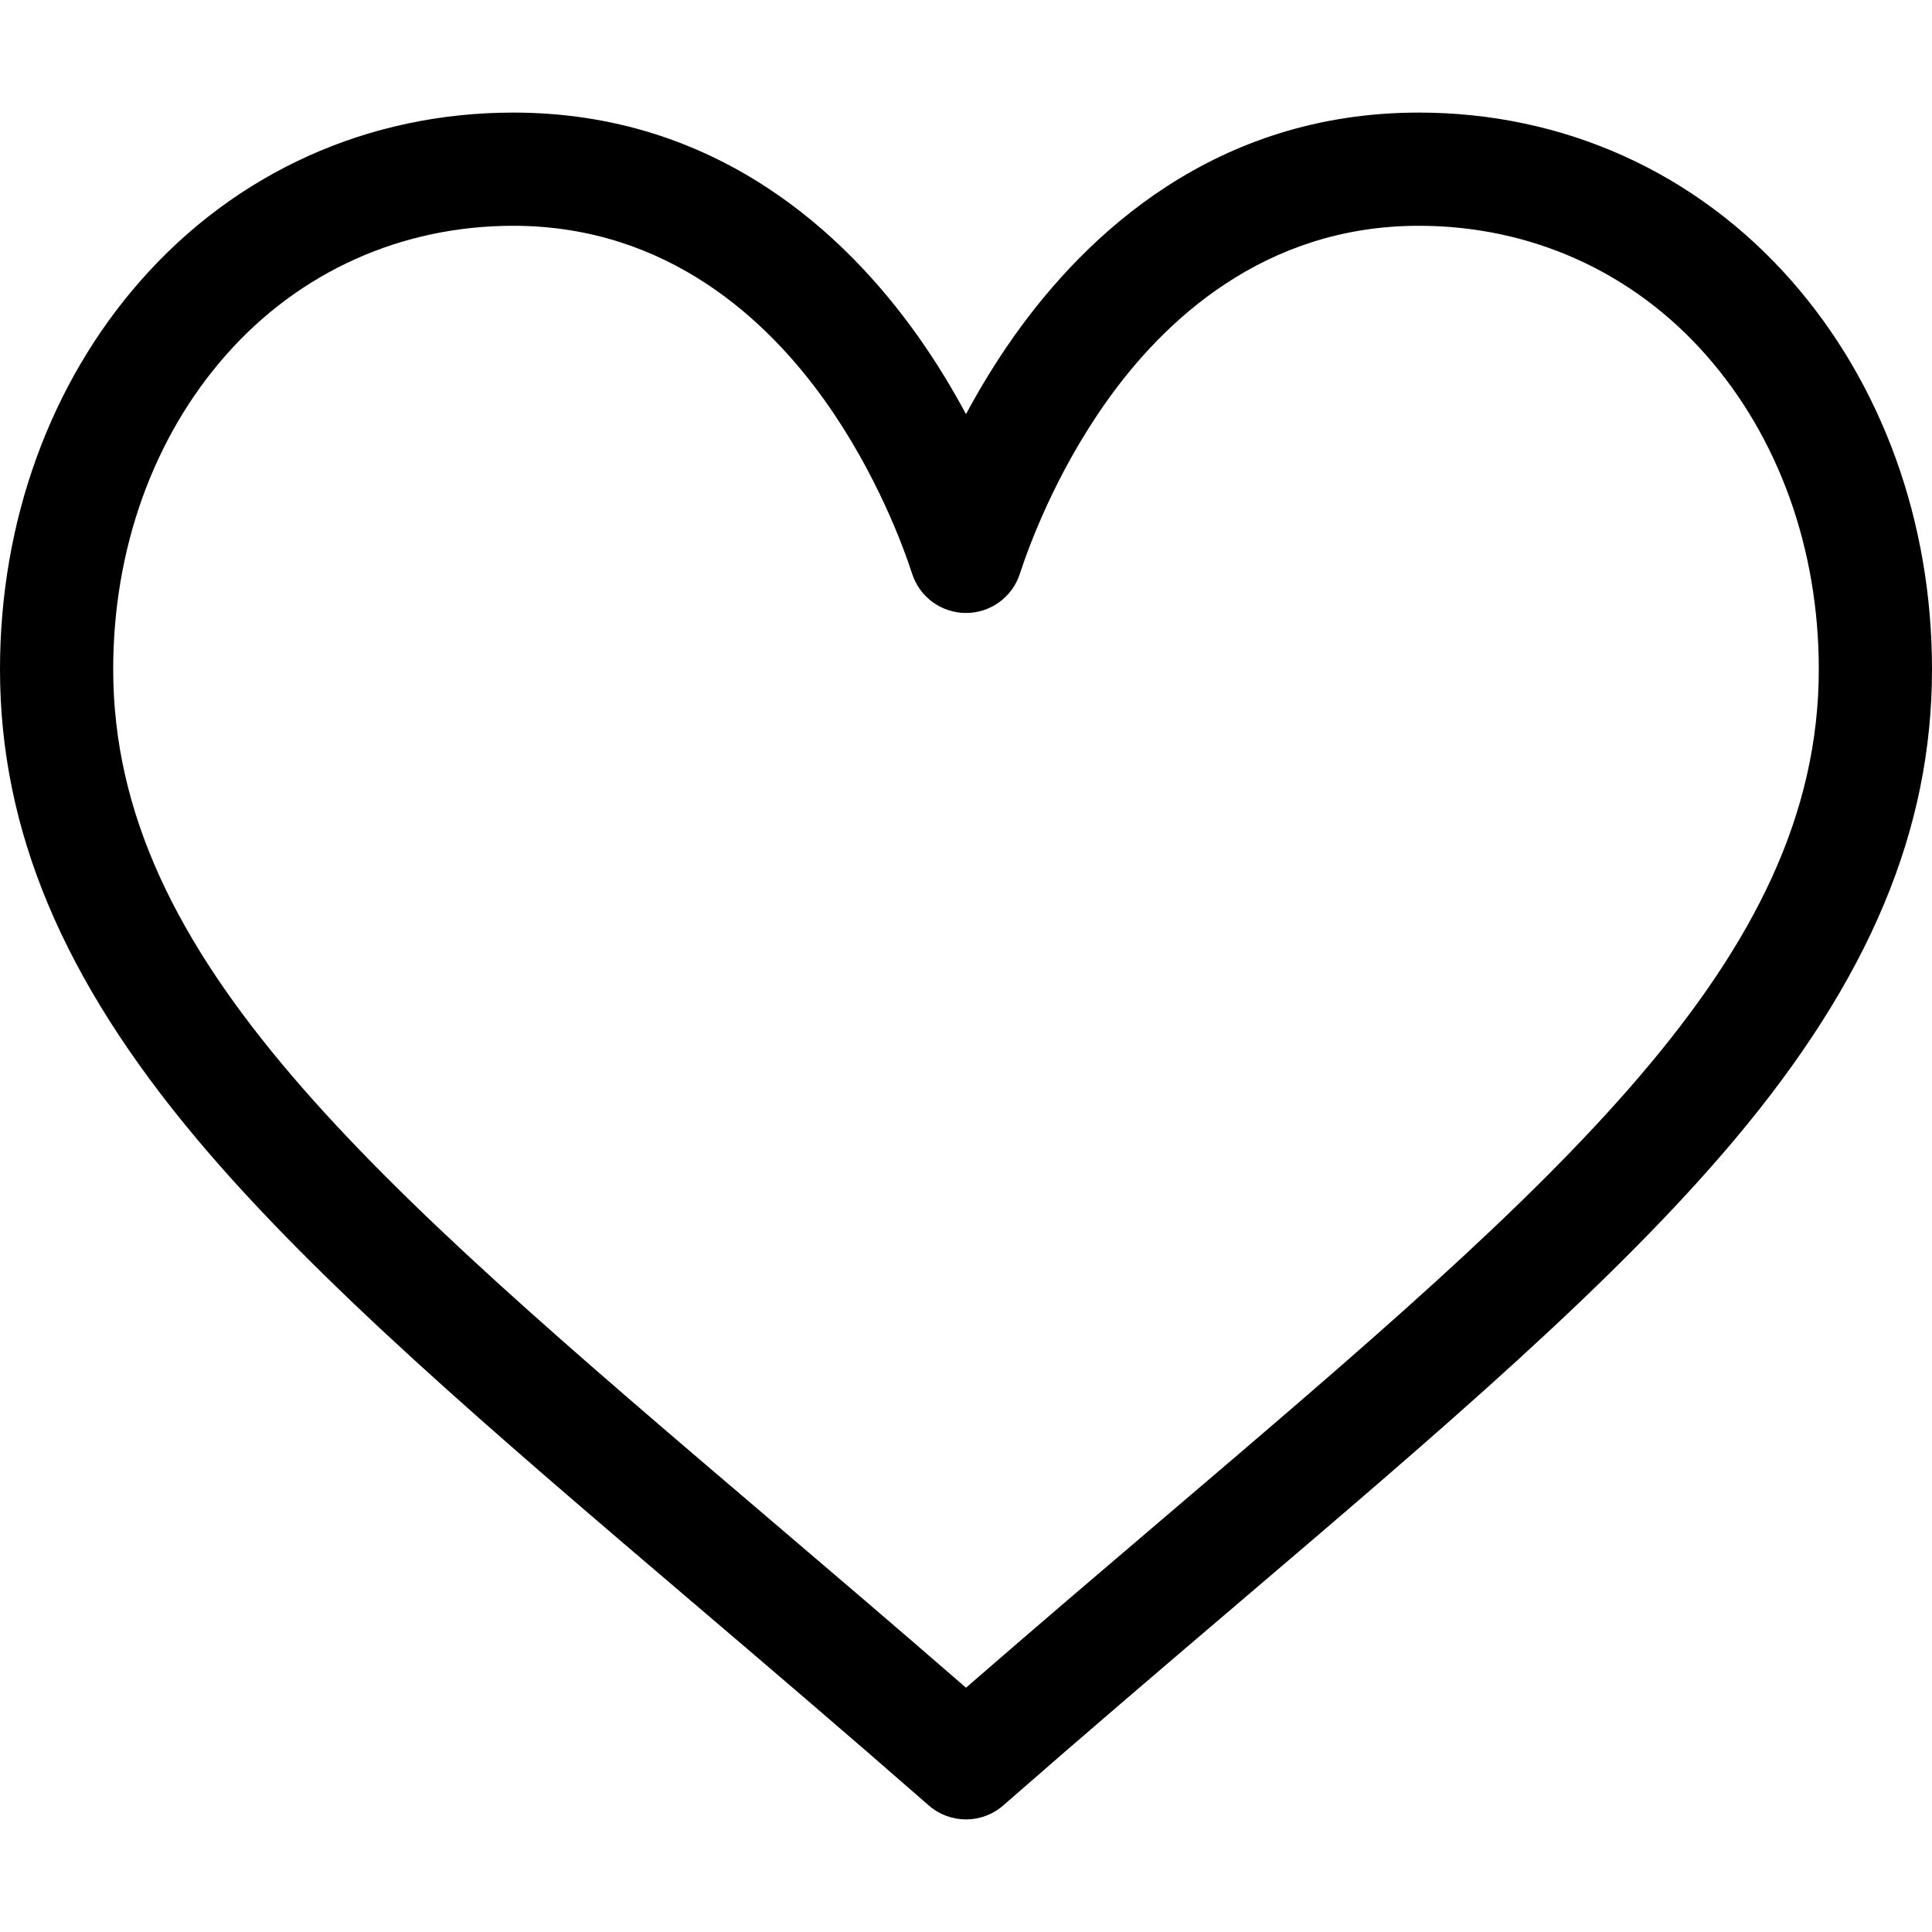
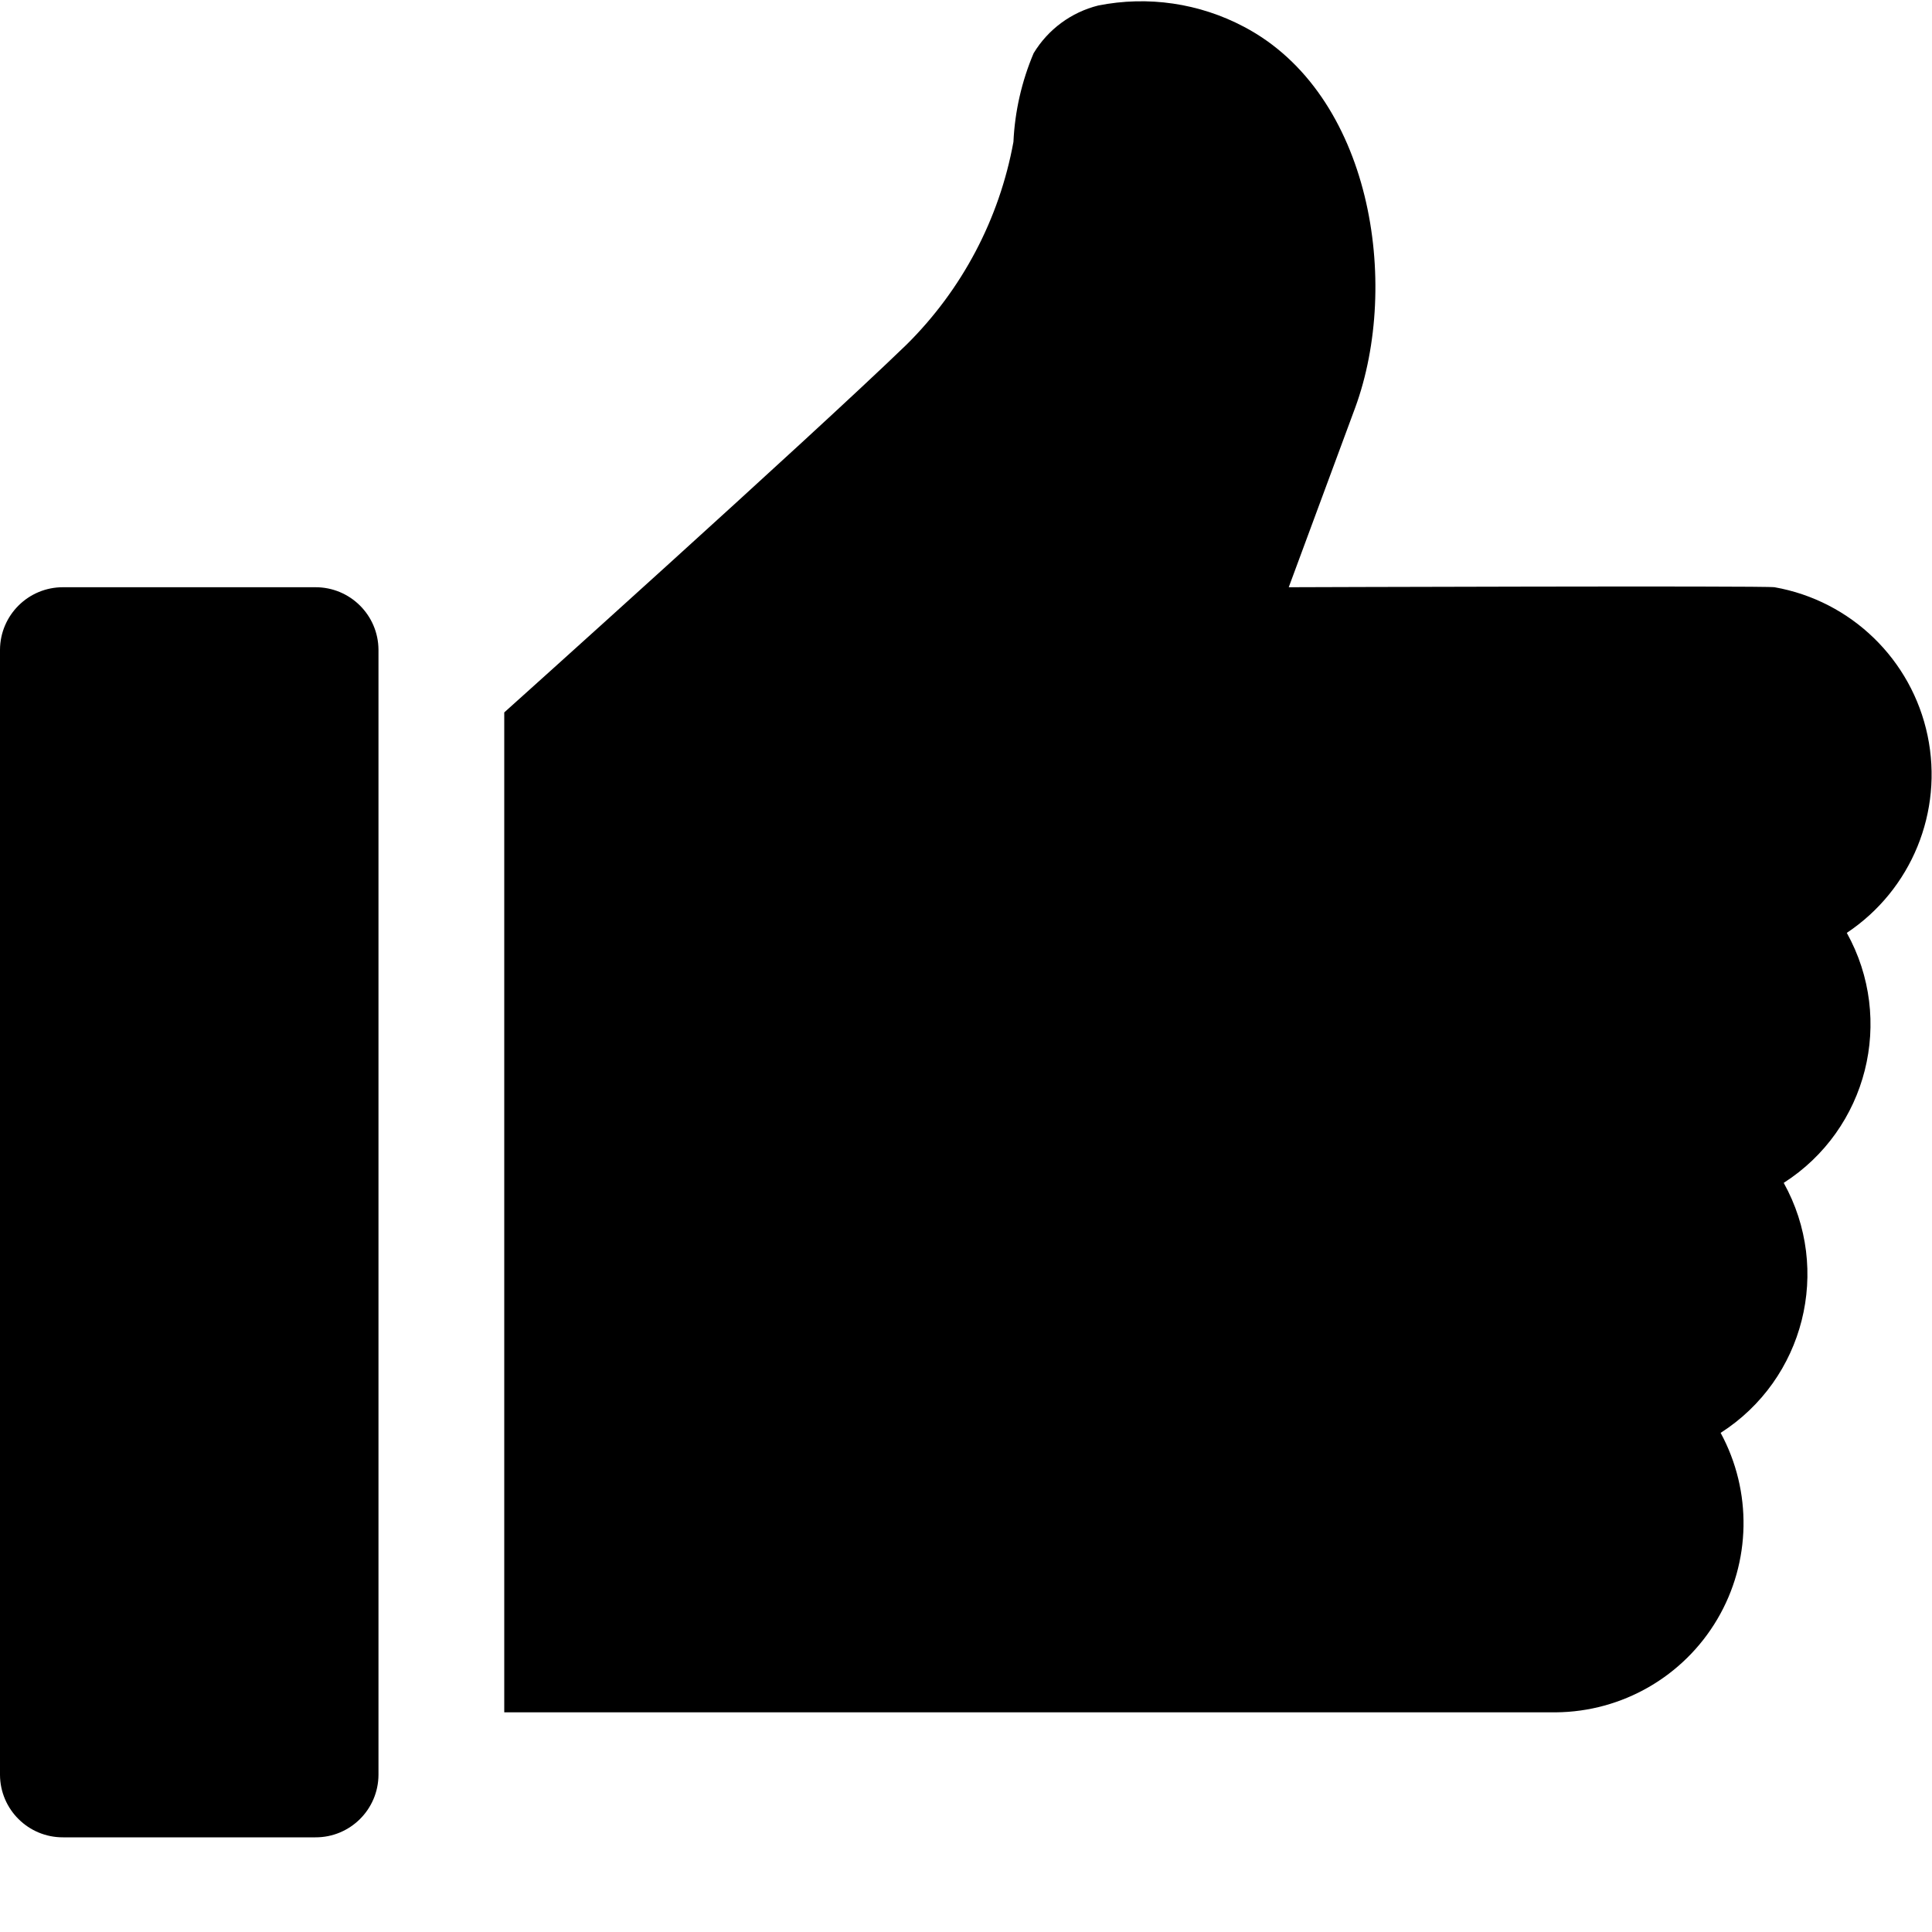
- <svg xmlns="http://www.w3.org/2000/svg" version="1.1" id="Capa_1" x="0px" y="0px" viewBox="0 0 512 512" style="enable-background:new 0 0 512 512;" xml:space="preserve">
-   <g>
-     <g>
-       <path d="M474.644,74.27C449.391,45.616,414.358,29.836,376,29.836c-53.948,0-88.103,32.22-107.255,59.25    c-4.969,7.014-9.196,14.047-12.745,20.665c-3.549-6.618-7.775-13.651-12.745-20.665c-19.152-27.03-53.307-59.25-107.255-59.25    c-38.358,0-73.391,15.781-98.645,44.435C13.267,101.605,0,138.213,0,177.351c0,42.603,16.633,82.228,52.345,124.7    c31.917,37.96,77.834,77.088,131.005,122.397c19.813,16.884,40.302,34.344,62.115,53.429l0.655,0.574    c2.828,2.476,6.354,3.713,9.88,3.713s7.052-1.238,9.88-3.713l0.655-0.574c21.813-19.085,42.302-36.544,62.118-53.431    c53.168-45.306,99.085-84.434,131.002-122.395C495.367,259.578,512,219.954,512,177.351    C512,138.213,498.733,101.605,474.644,74.27z M309.193,401.614c-17.08,14.554-34.658,29.533-53.193,45.646    c-18.534-16.111-36.113-31.091-53.196-45.648C98.745,312.939,30,254.358,30,177.351c0-31.83,10.605-61.394,29.862-83.245    C79.34,72.007,106.379,59.836,136,59.836c41.129,0,67.716,25.338,82.776,46.594c13.509,19.064,20.558,38.282,22.962,45.659    c2.011,6.175,7.768,10.354,14.262,10.354c6.494,0,12.251-4.179,14.262-10.354c2.404-7.377,9.453-26.595,22.962-45.66    c15.06-21.255,41.647-46.593,82.776-46.593c29.621,0,56.66,12.171,76.137,34.27C471.395,115.957,482,145.521,482,177.351    C482,254.358,413.255,312.939,309.193,401.614z" />
-     </g>
-   </g>
-   <g>
- </g>
-   <g>
- </g>
-   <g>
- </g>
-   <g>
- </g>
-   <g>
- </g>
-   <g>
- </g>
-   <g>
- </g>
-   <g>
- </g>
-   <g>
- </g>
-   <g>
- </g>
-   <g>
- </g>
-   <g>
- </g>
-   <g>
- </g>
-   <g>
- </g>
-   <g>
- </g>
+ <svg xmlns="http://www.w3.org/2000/svg" width="20" height="20" viewBox="0 0 20 20">
+   <path class="cls-1" d="M3.265,6.079H0.653A0.651,0.651,0,0,0,0,6.726V18.373a0.65,0.65,0,0,0,.653.647H3.265a0.65,0.65,0,0,0,.653-0.647V6.726A0.651,0.651,0,0,0,3.265,6.079Zm15.105,0c-0.105-.017-5.029,0-5.029,0l0.688-1.859C14.5,2.935,14.2.974,12.879,0.278A2.275,2.275,0,0,0,11.369.057,1.09,1.09,0,0,0,10.7.551a2.669,2.669,0,0,0-.209.918,3.949,3.949,0,0,1-1.108,2.1c-1.014.98-4.163,3.806-4.163,3.806V17.726H16.106a1.959,1.959,0,0,0,1.706-2.893,1.949,1.949,0,0,0,.653-2.588,1.949,1.949,0,0,0,.653-2.588A1.969,1.969,0,0,0,18.37,6.079Z" />
</svg>
